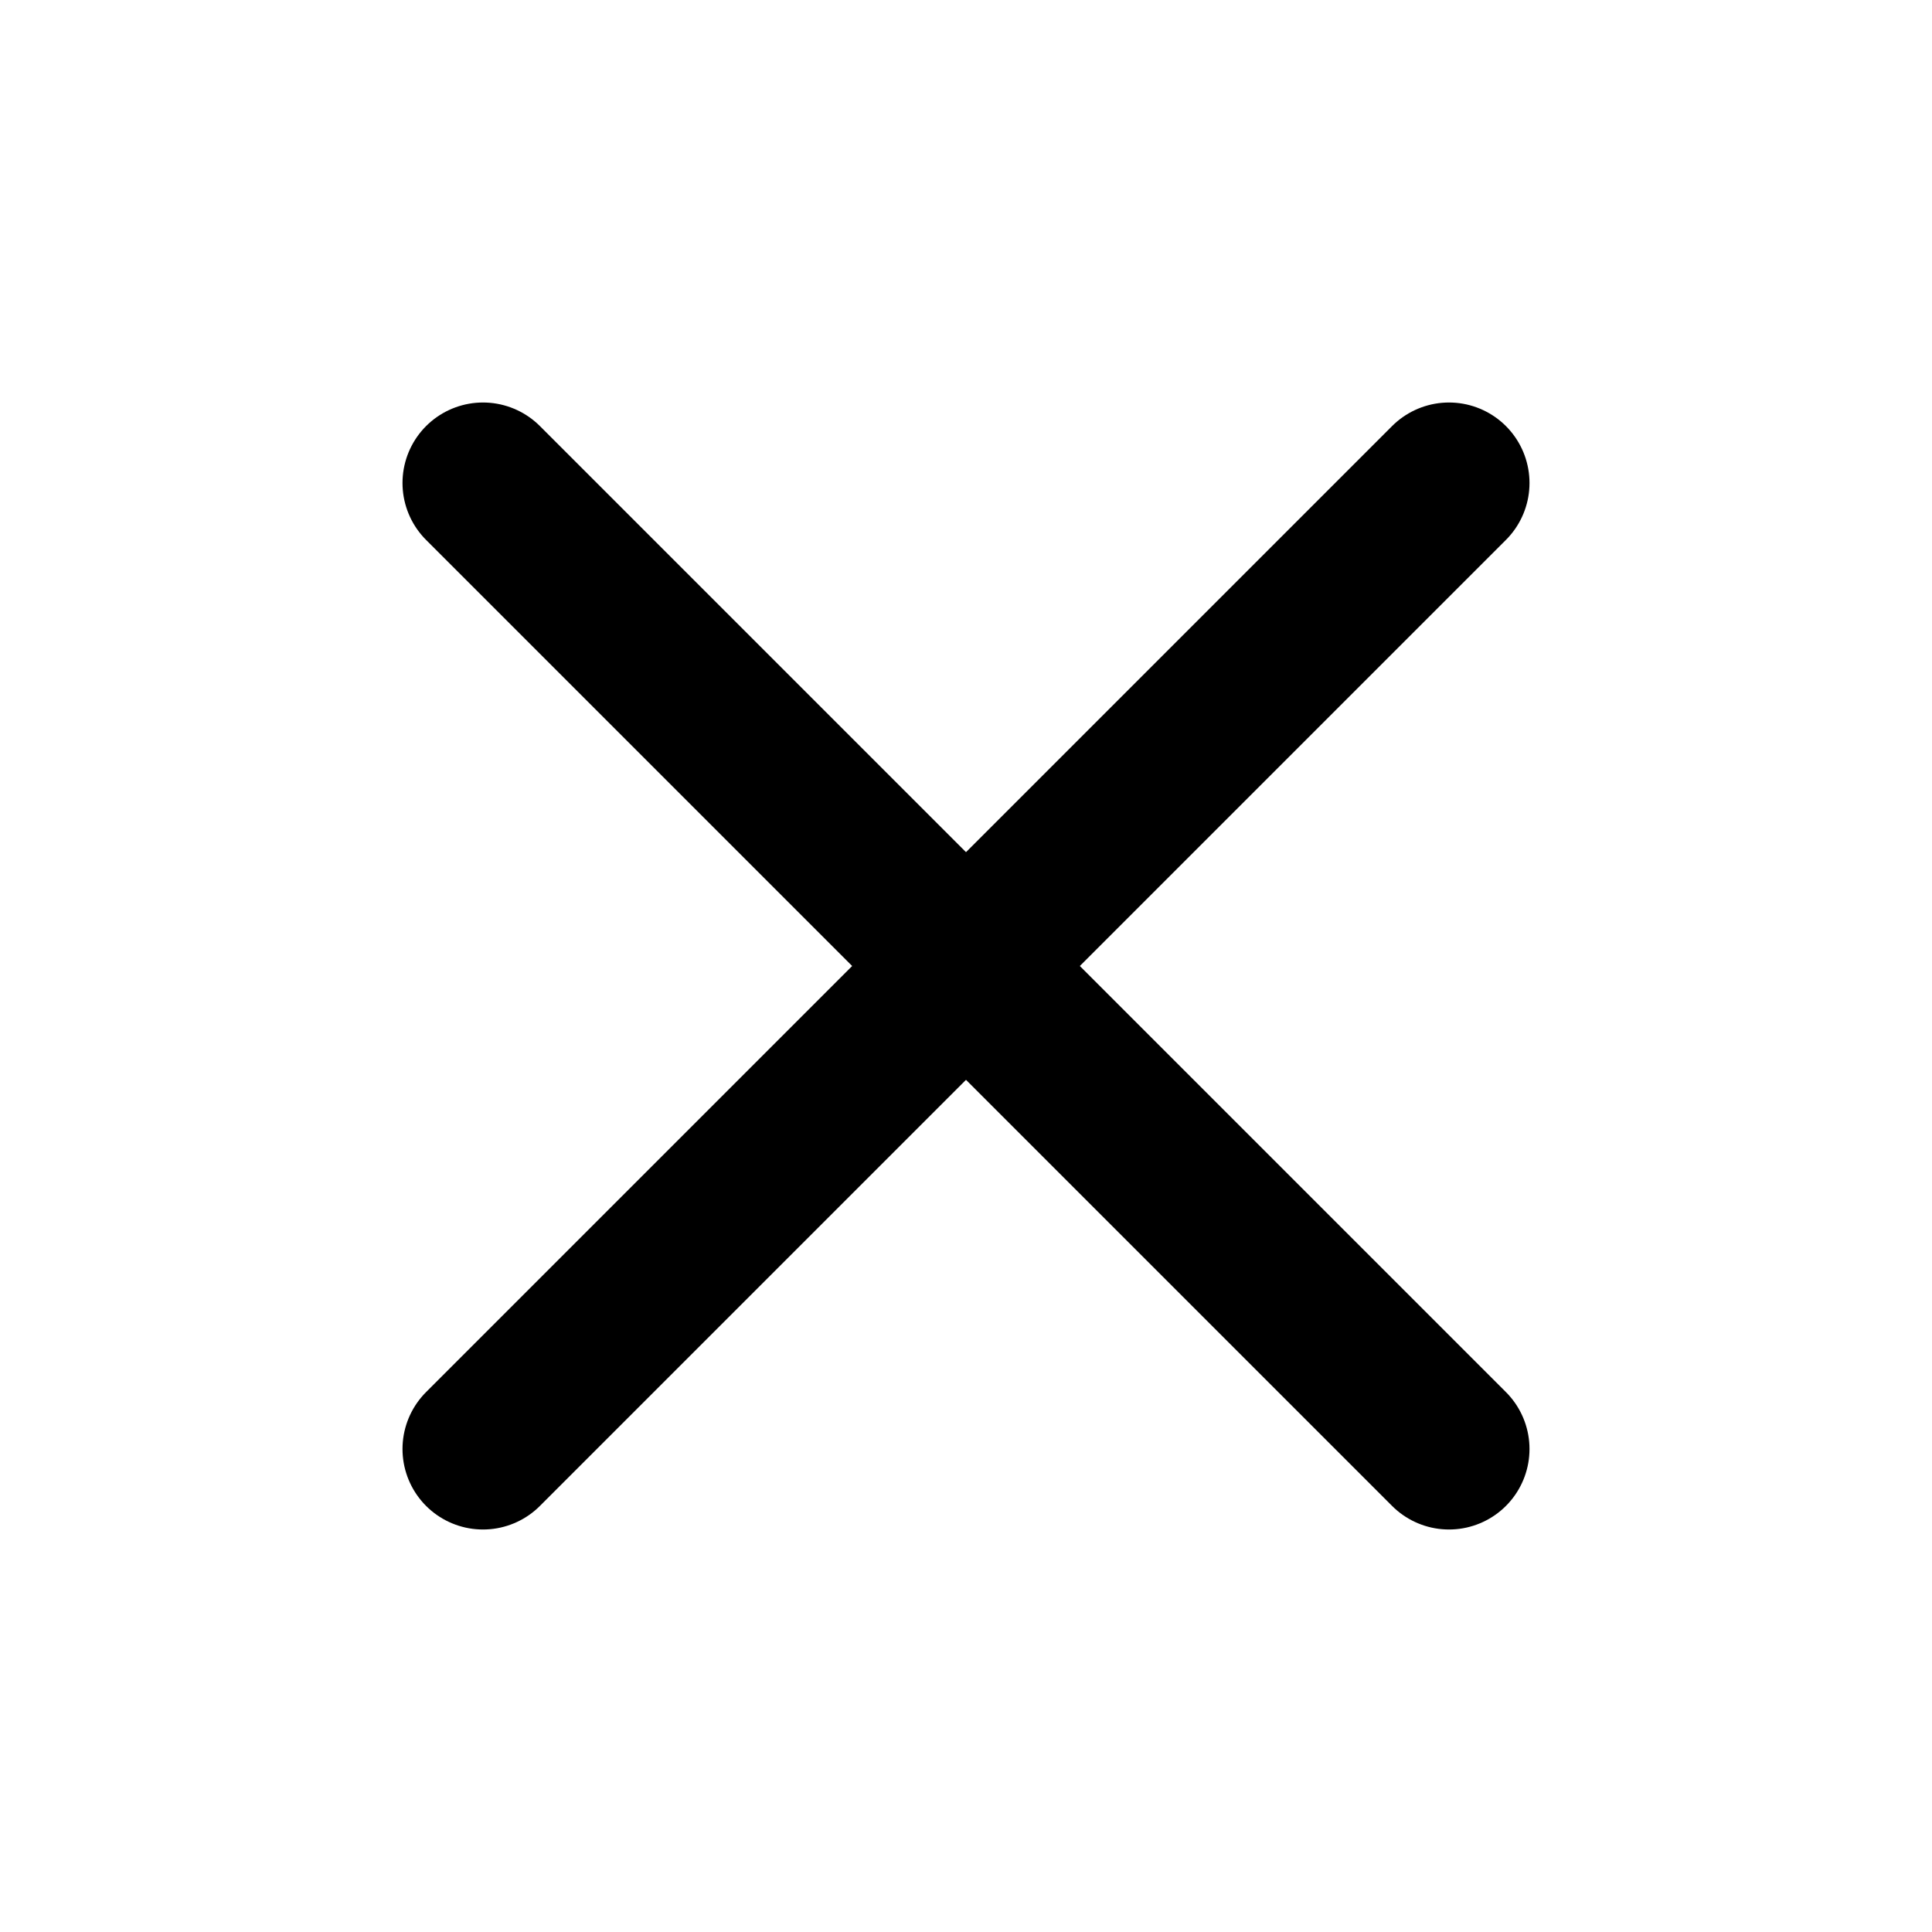
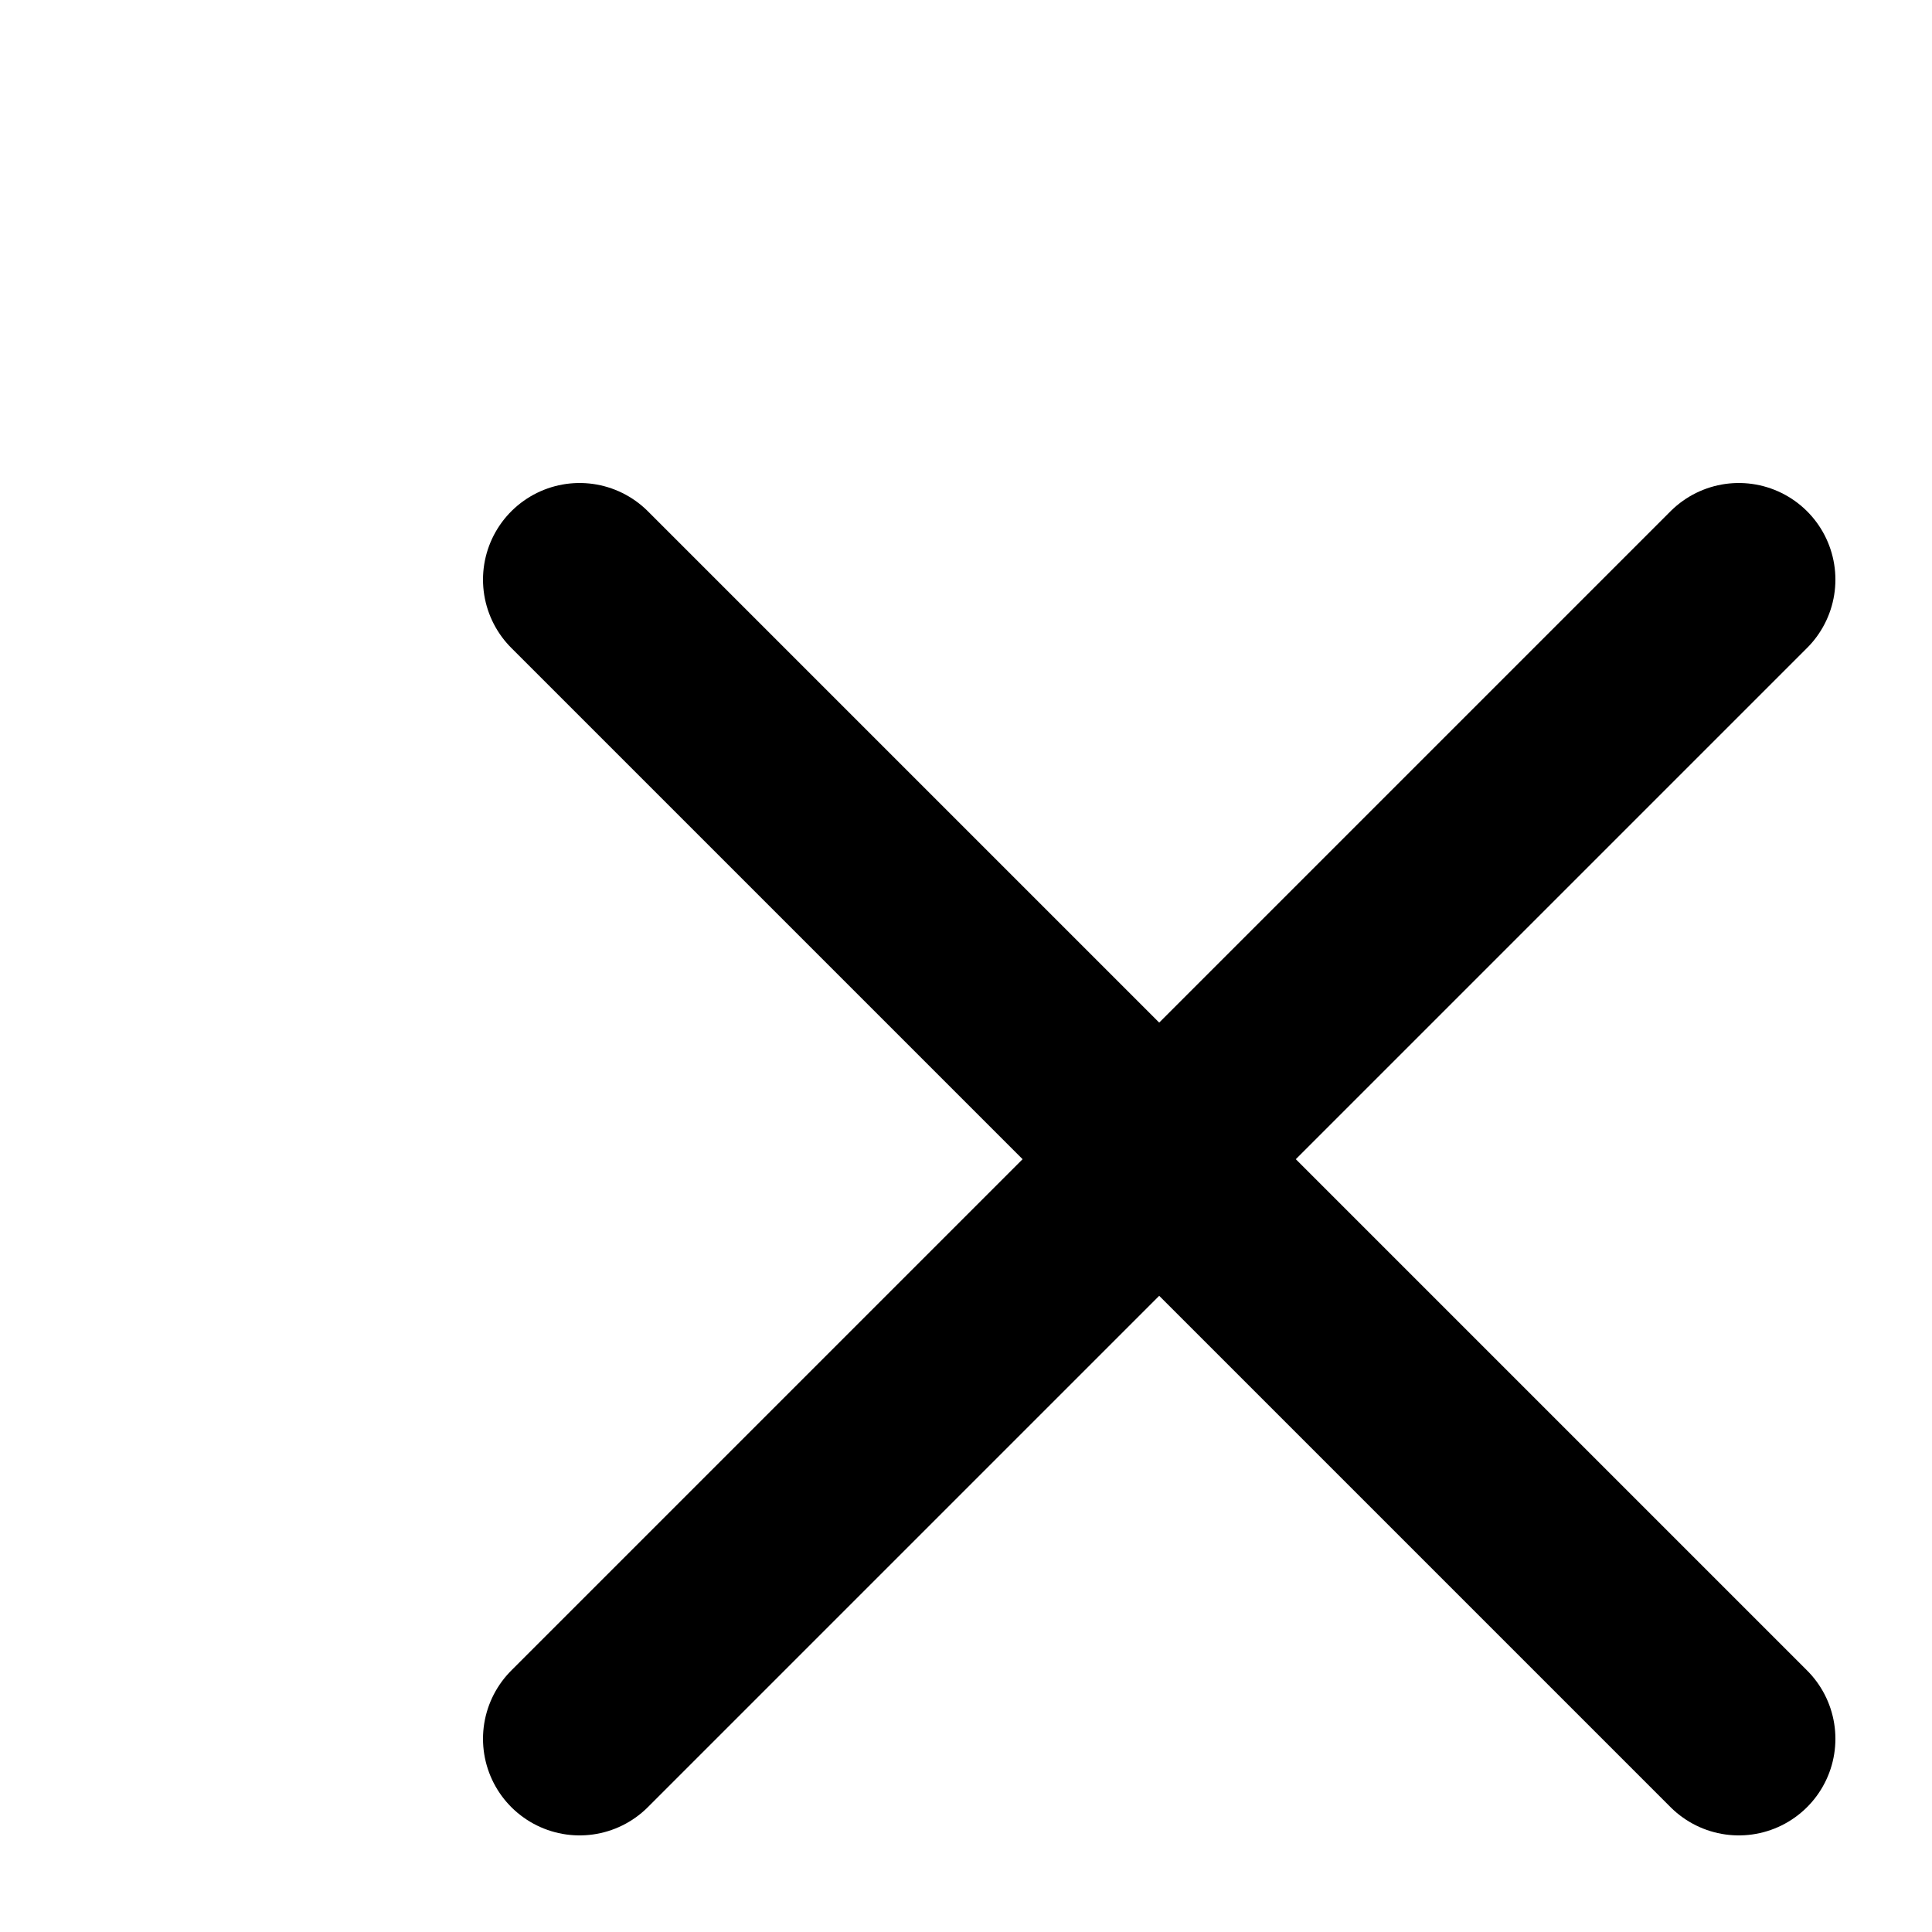
- <svg xmlns="http://www.w3.org/2000/svg" width="24" height="24" viewBox="0 0 24 24" fill="none" stroke="currentColor" stroke-width="2" stroke-linecap="round" stroke-linejoin="round" class="feather feather-x">
+ <svg xmlns="http://www.w3.org/2000/svg" width="20" height="20" viewBox="0 0 20 20" fill="none" stroke="currentColor" stroke-width="2" stroke-linecap="round" stroke-linejoin="round" class="feather feather-x">
  <line x1="18" y1="6" x2="6" y2="18" />
  <line x1="6" y1="6" x2="18" y2="18" />
</svg>
